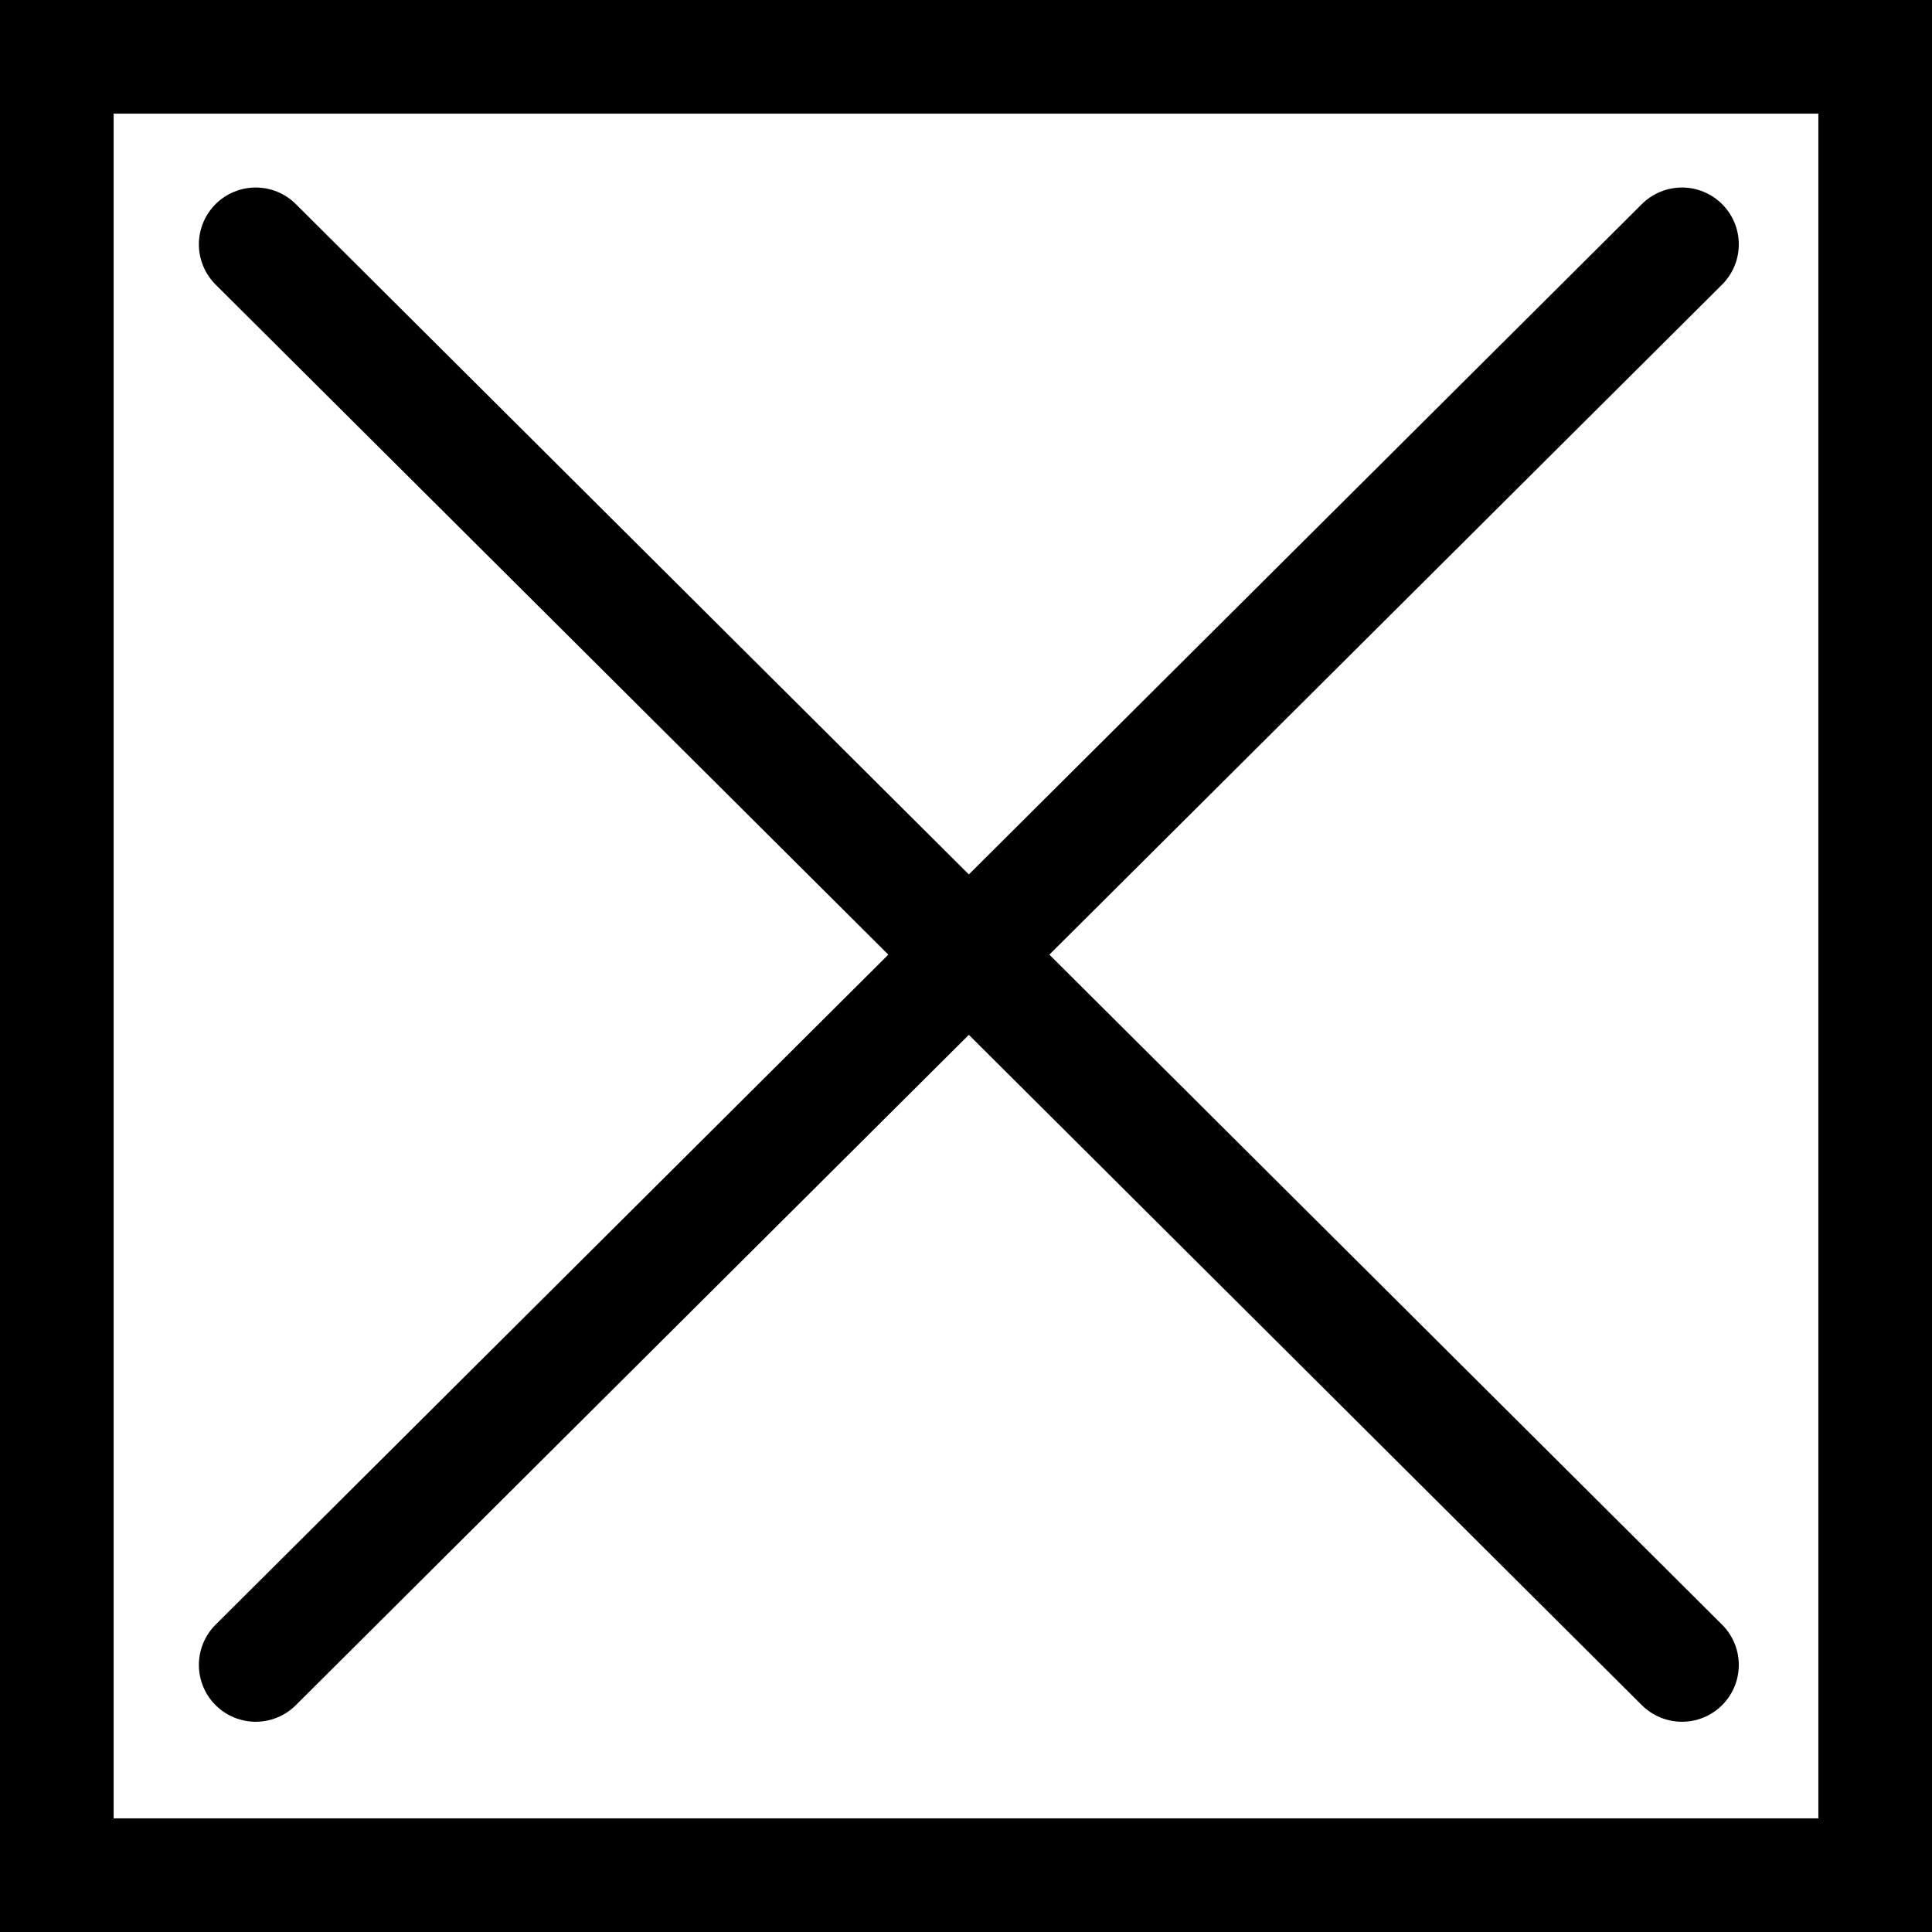
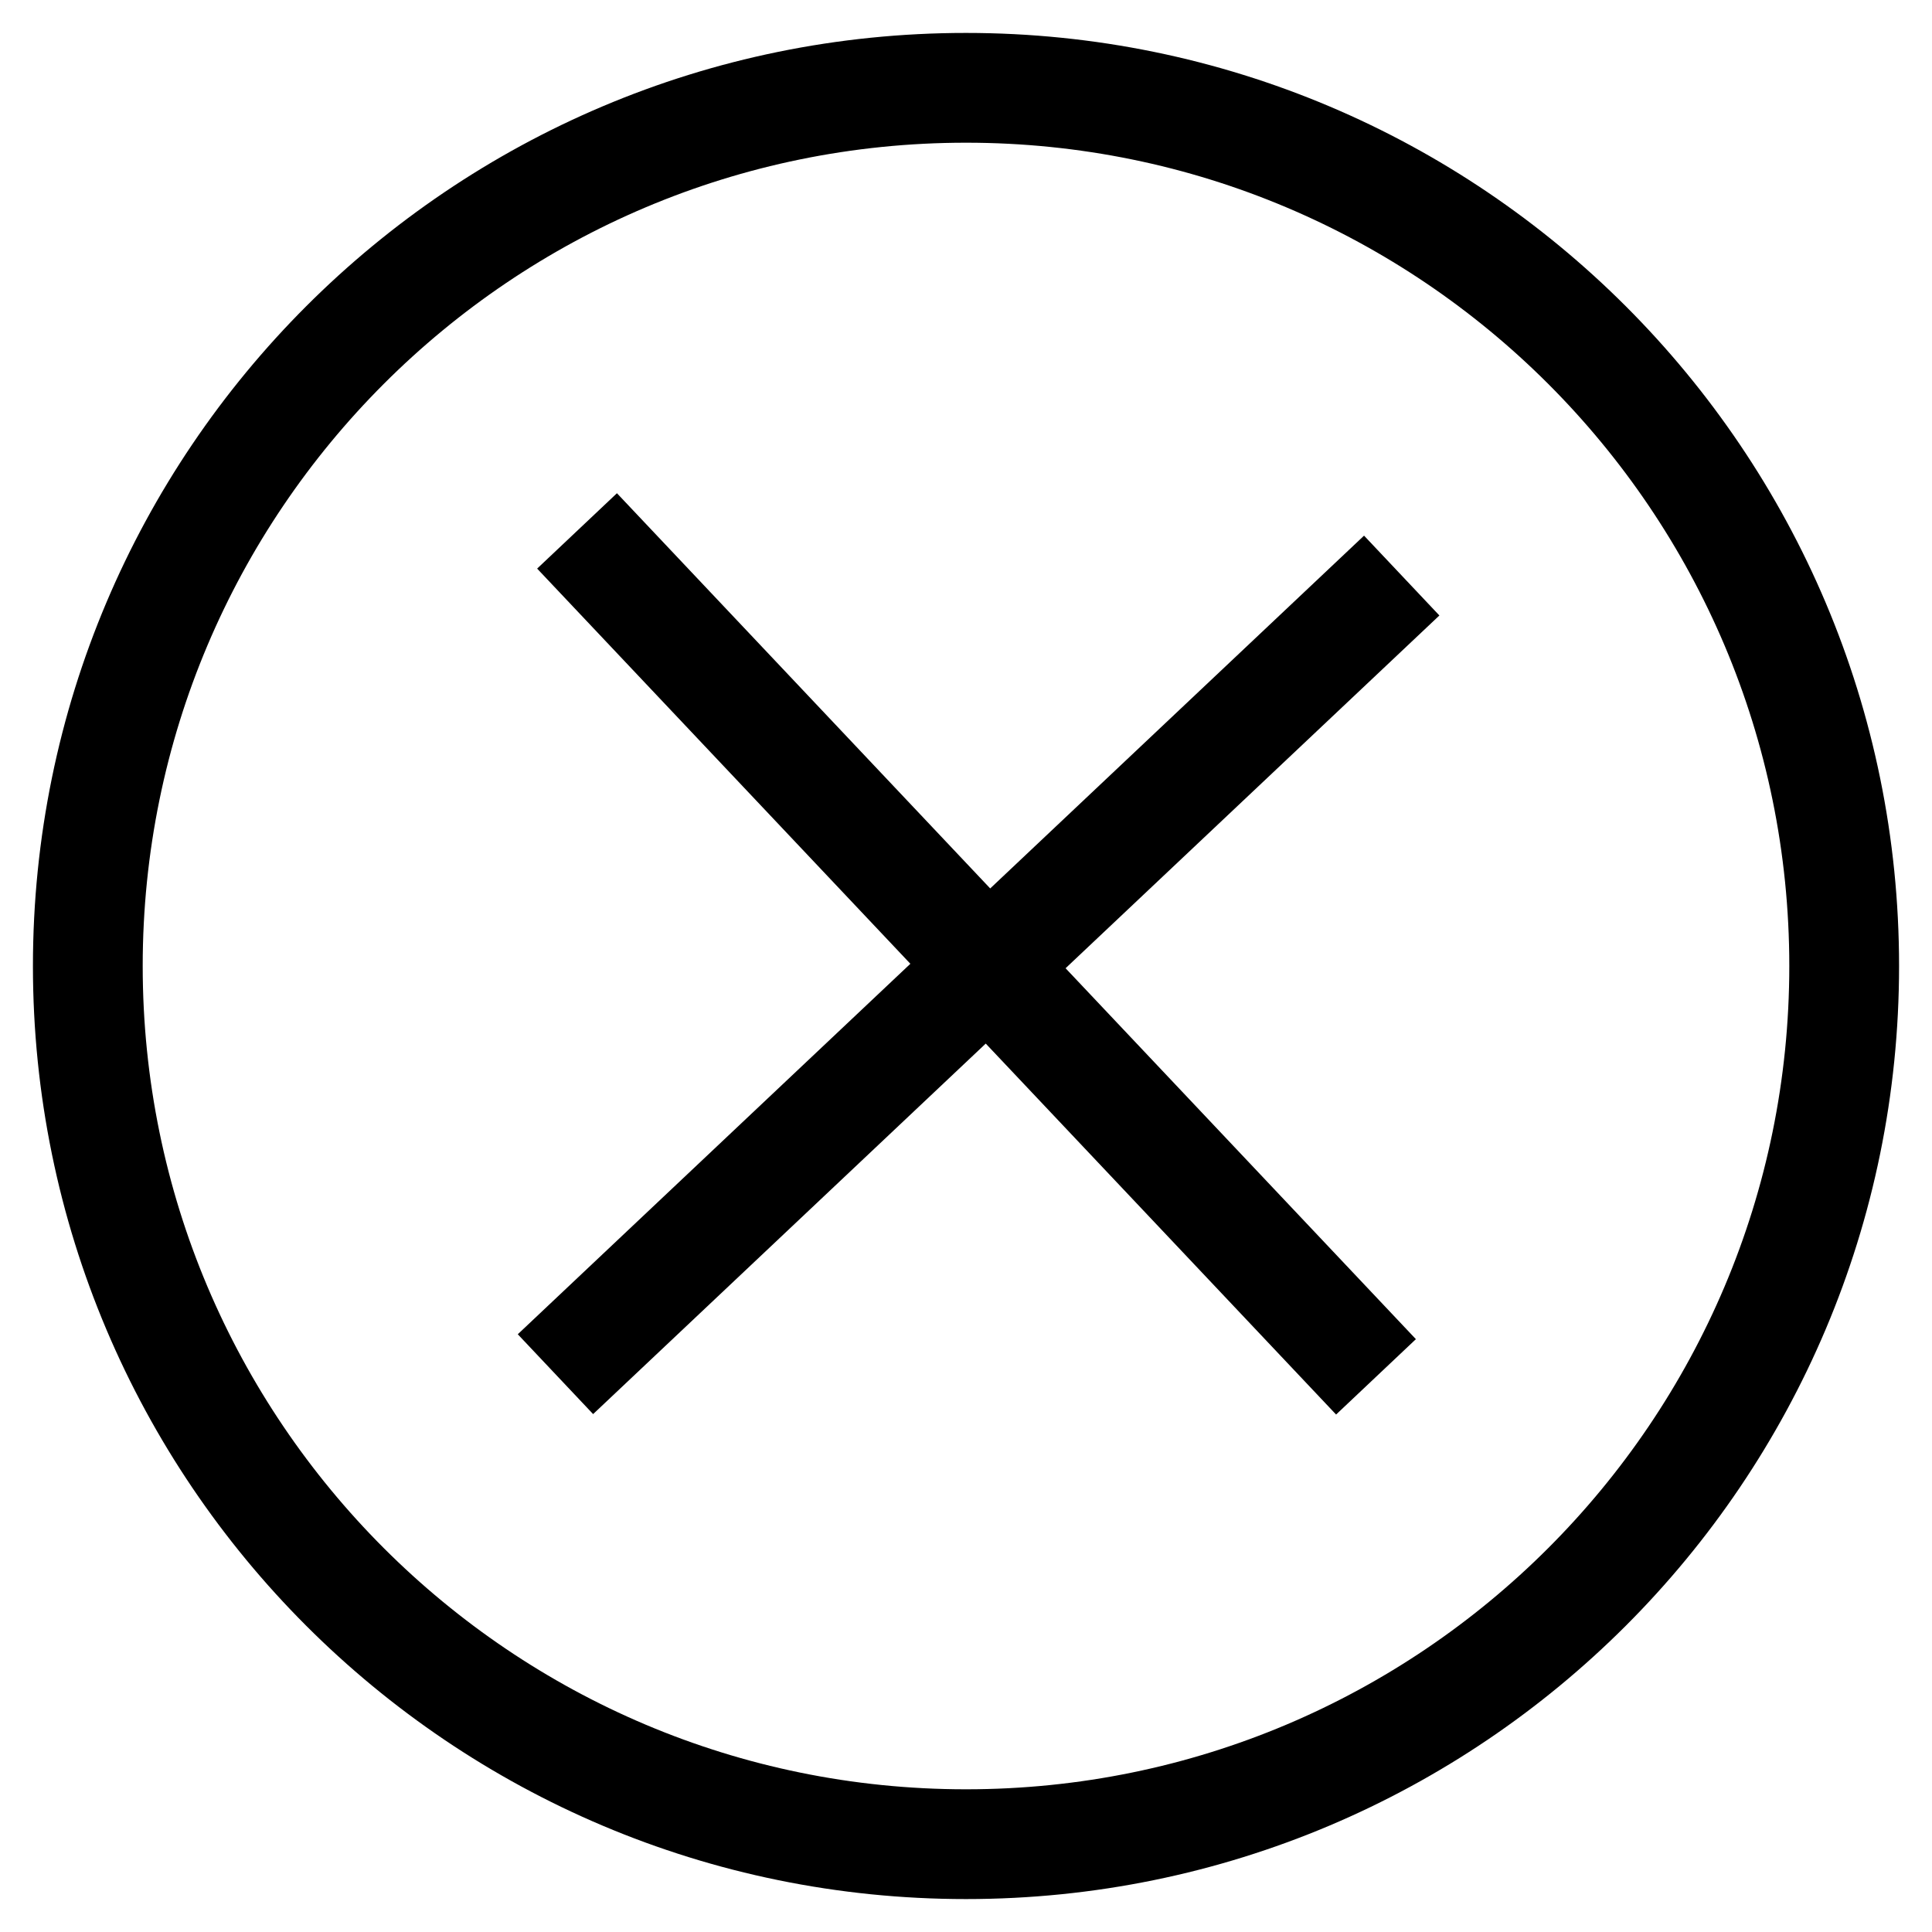
- <svg xmlns="http://www.w3.org/2000/svg" version="1.1" x="0" y="0" width="34" height="34" viewBox="0, 0, 34, 34">
-   <g id="Layer_1">
-     <path d="M4.5,29.3 L29.6,4.3" fill-opacity="0" stroke="currentColor" stroke-width="2" stroke-linecap="round" stroke-linejoin="round" id="Path" />
-     <path d="M29.6,29.3 L4.5,4.3" fill-opacity="0" stroke="currentColor" stroke-width="2" stroke-linecap="round" stroke-linejoin="round" id="Path_1_" />
-   </g>
-   <g id="Rectangle">
-     <path d="M32,2 L32,32 L2,32 L2,2 L32,2 M34,0 L0,0 L0,34 L34,34 L34,0 L34,0 z" fill="currentColor" />
+ <svg xmlns="http://www.w3.org/2000/svg" width="44px" height="44px" viewBox="0 0 44 44" version="1.1">
+   <g id="Page-1" stroke="none" stroke-width="1" fill="none" fill-rule="evenodd">
+     <g id="close" transform="translate(2, 2)" stroke="#000000" stroke-width="2.5">
+       <circle id="Oval" cx="20" cy="20" r="20" />
+       <line x1="11.559" y1="28.438" x2="29.014" y2="11.966" id="Line" stroke-linecap="square" />
+       <line x1="12" y1="11" x2="28.479" y2="28.448" id="Line" stroke-linecap="square" />
+     </g>
  </g>
</svg>
